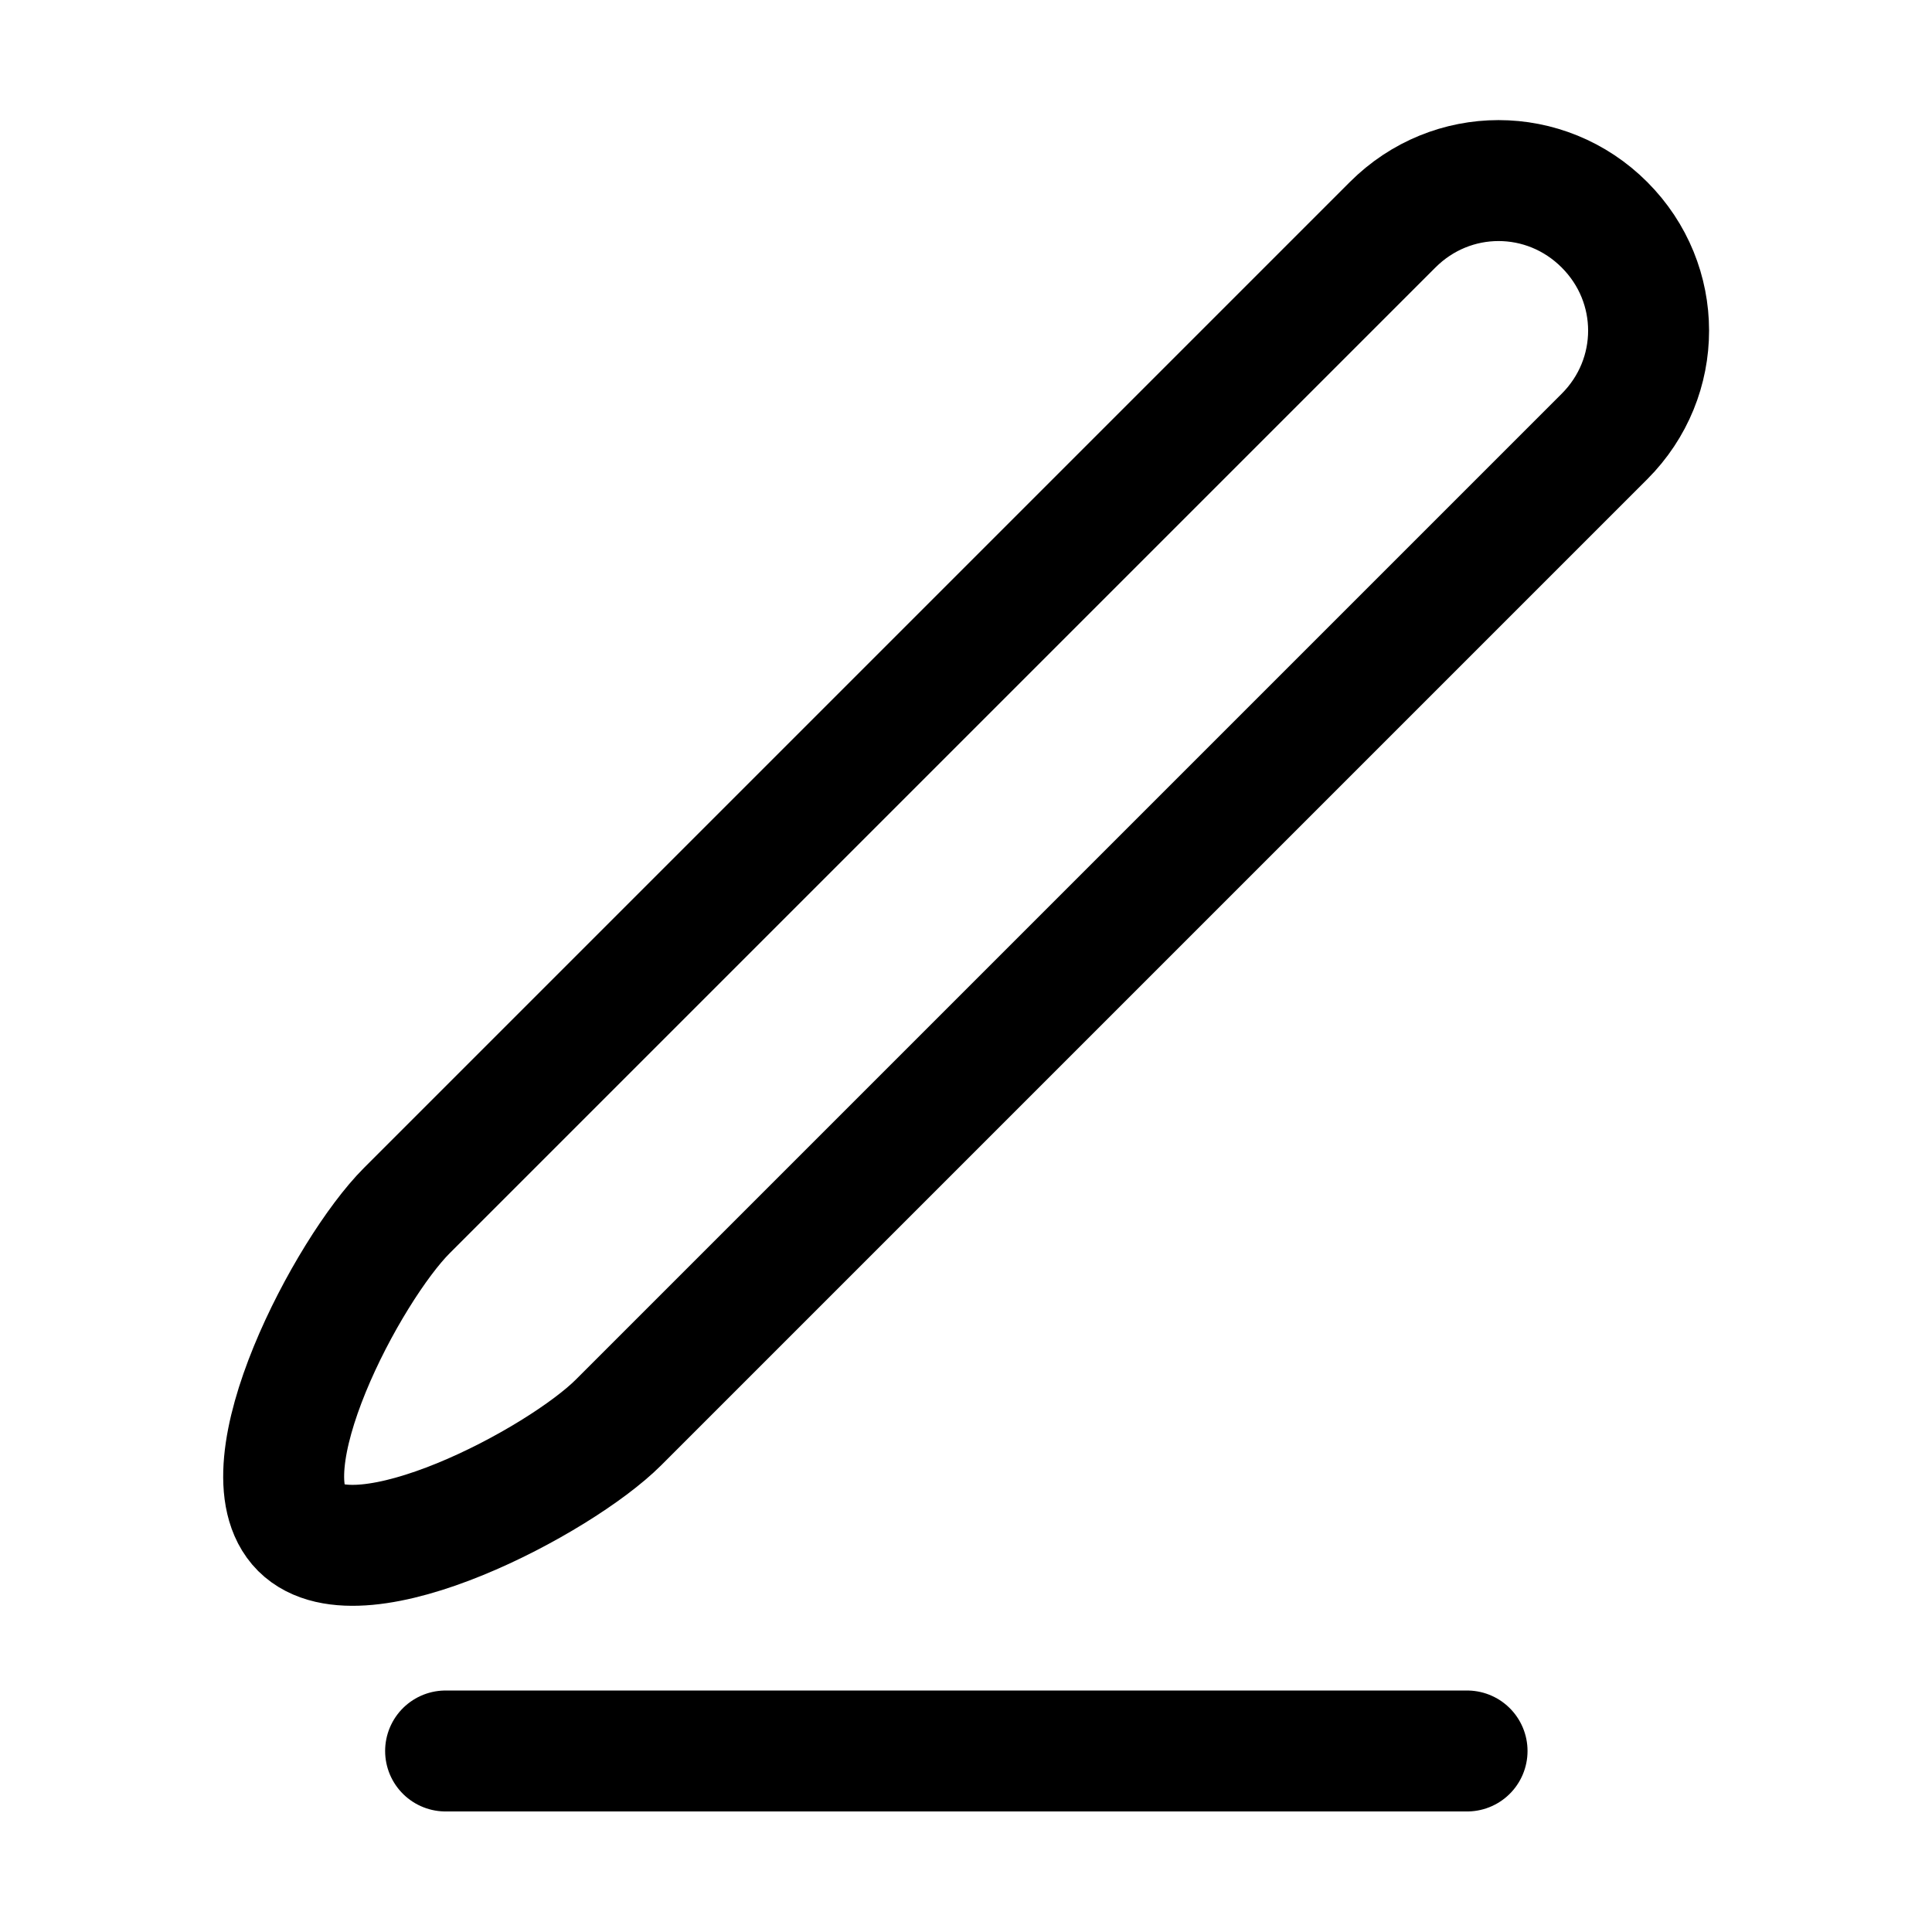
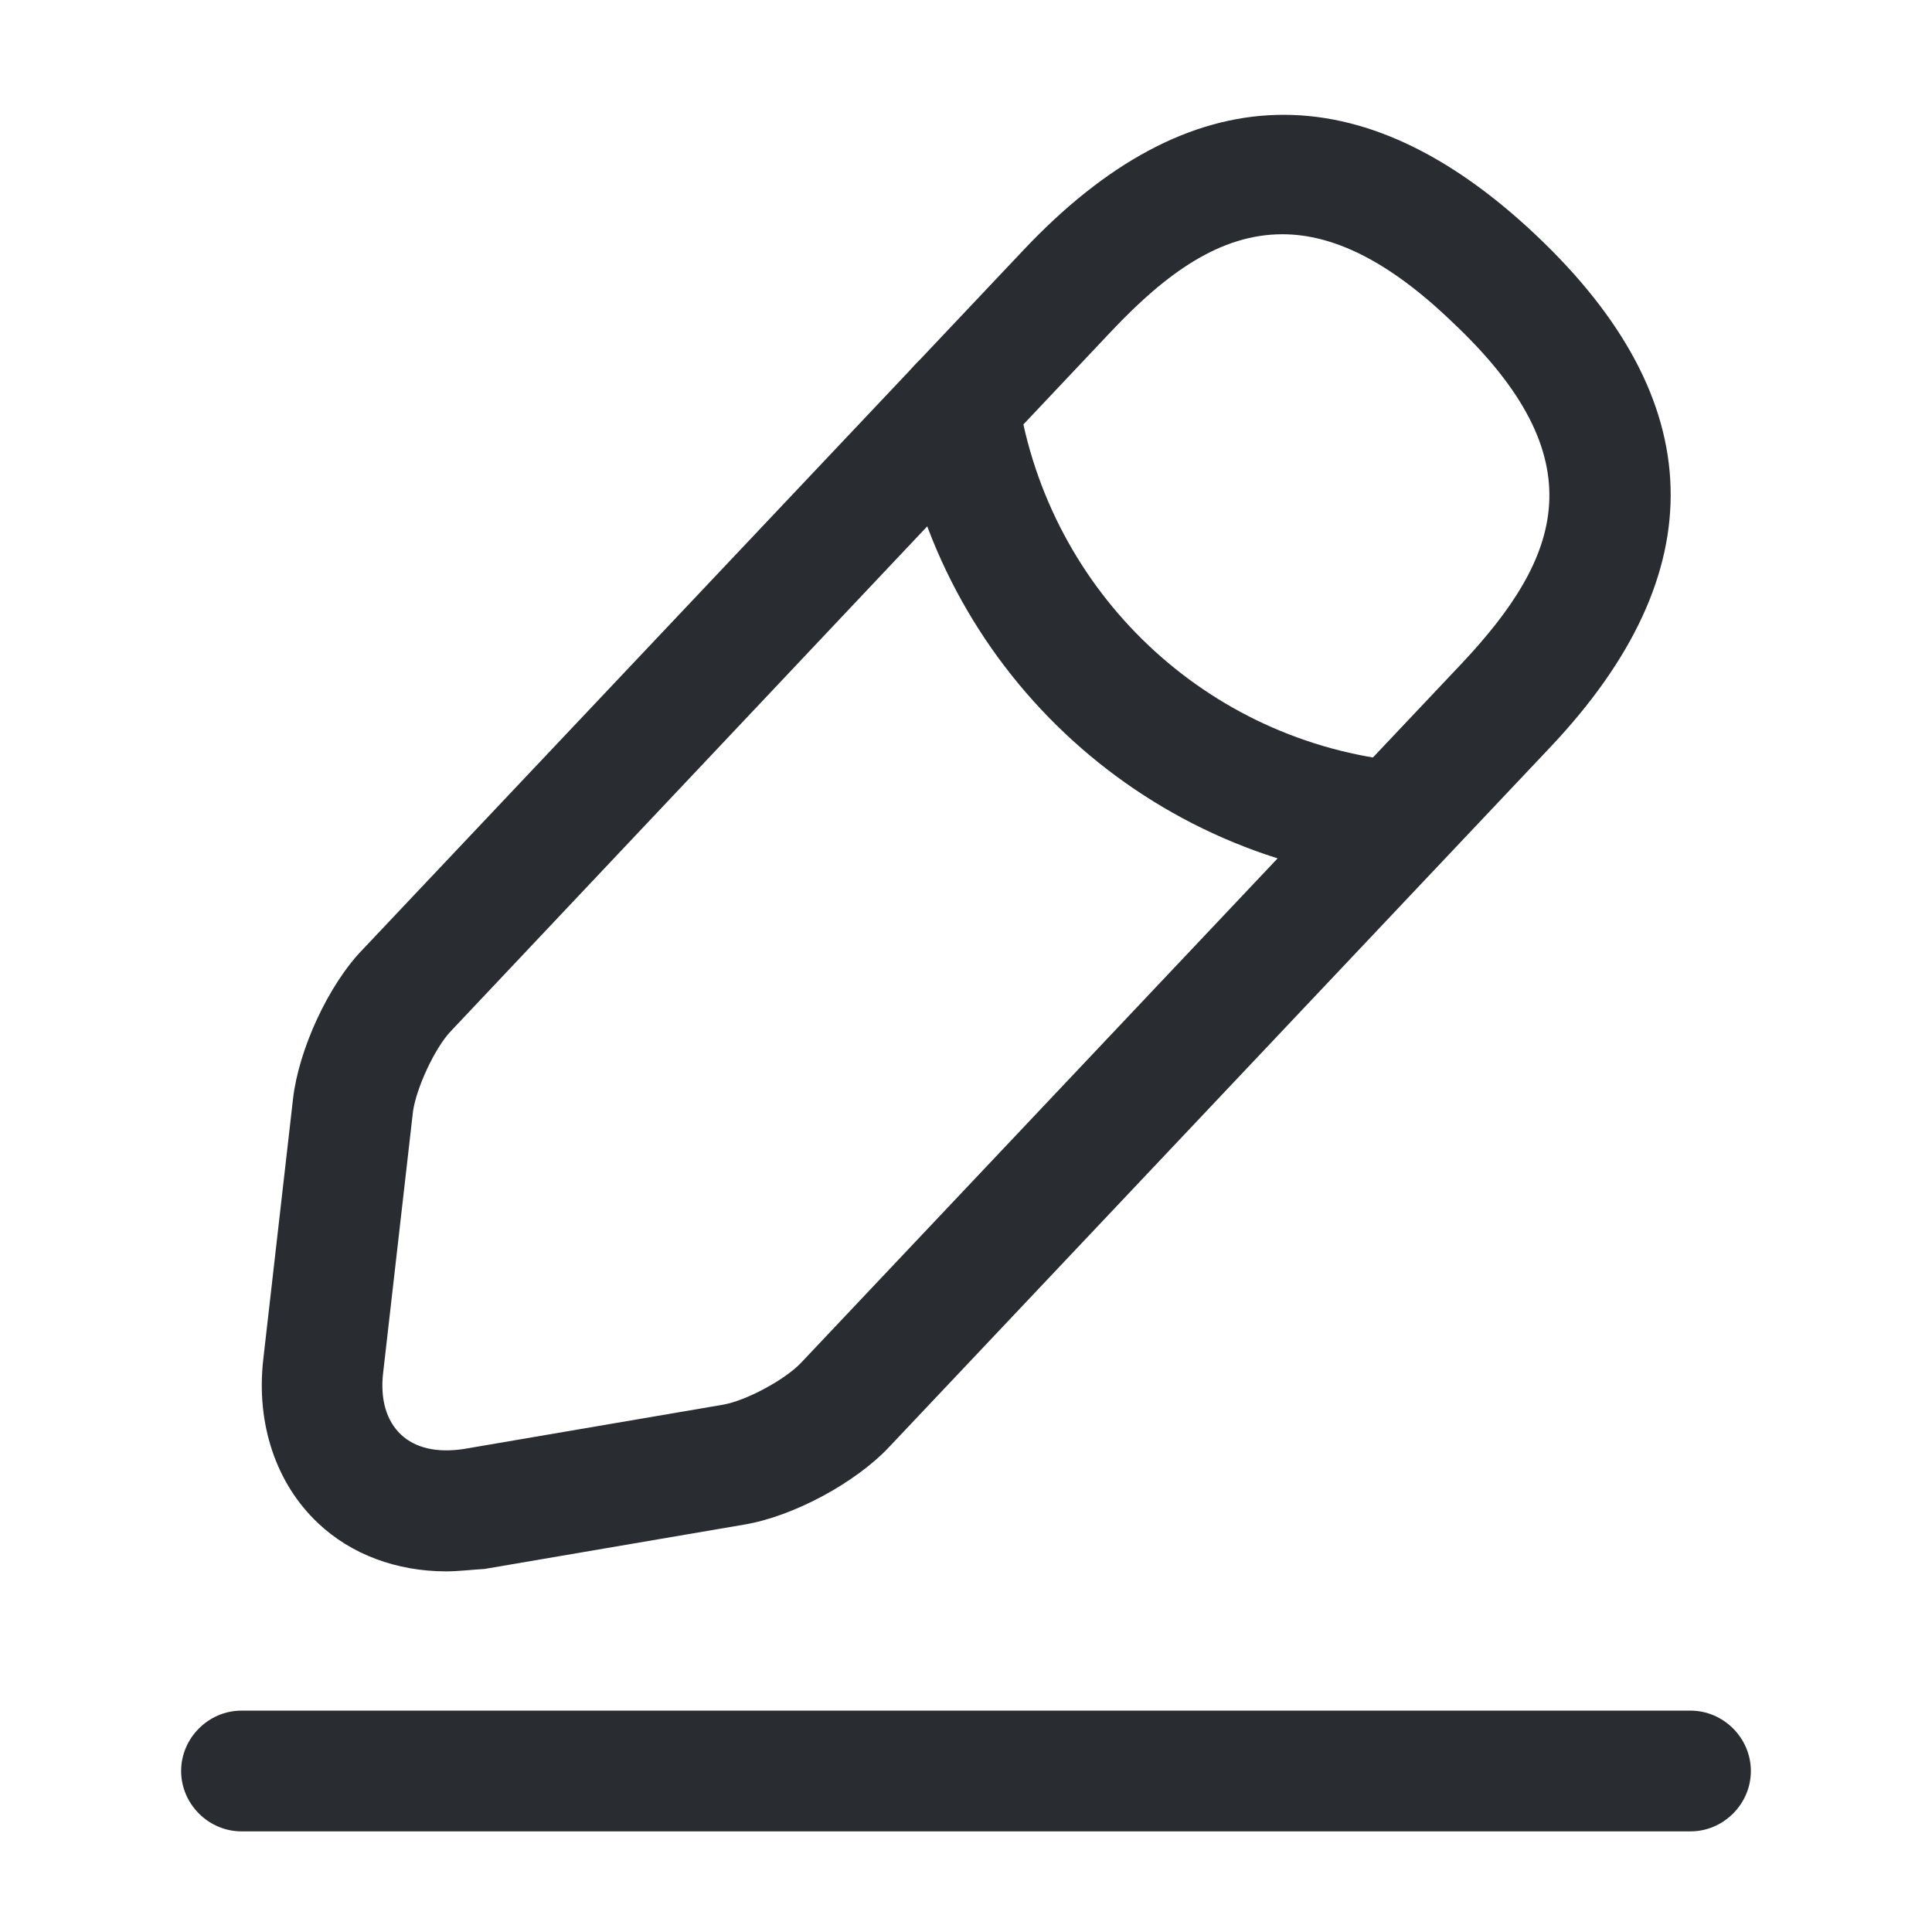
- <svg xmlns="http://www.w3.org/2000/svg" width="24mm" height="24mm" viewBox="0 0 4.233 4.233" version="1.1" id="svg839">
-   <defs id="defs833" />
-   <g id="layer1" transform="translate(73.40488,-1.965123)">
-     <g id="g1564">
-       <g id="g4067" transform="translate(8.2194025e-4)">
-         <g id="g7841">
-           <g id="g7841-3" transform="translate(-1.8848453e-6,5.169554e-4)">
-             <g id="g8091">
-               <g id="g8578">
-                 <g id="g5182">
-                   <g id="g3944">
-                     <g id="g4213" transform="translate(-0.2253847)">
-                       <path id="rect4206" style="fill:none;stroke:#000000;stroke-width:0.265;stroke-linecap:round;stroke-linejoin:round;stroke-miterlimit:4;stroke-dasharray:none;paint-order:markers fill stroke" d="m -69.665,2.457 c 0.129,0.129 0.129,0.335 10e-7,0.464 l -2.16,2.16 c -0.129,0.129 -0.567,0.36 -0.696,0.232 -0.129,-0.129 0.103,-0.567 0.232,-0.696 l 2.16,-2.16 c 0.129,-0.129 0.335,-0.129 0.464,-4e-7 z" />
-                       <path style="fill:none;stroke:#000000;stroke-width:0.265;stroke-linecap:round;stroke-linejoin:round;stroke-miterlimit:4;stroke-dasharray:none;paint-order:markers fill stroke" d="m -72.204,5.801 h 2.238" id="path4209" />
-                     </g>
-                   </g>
-                 </g>
-               </g>
-             </g>
-           </g>
-         </g>
-       </g>
-     </g>
-   </g>
+ <svg xmlns="http://www.w3.org/2000/svg" width="24" height="24" viewBox="0 0 24 24" fill="none">
+   <path d="M5.54 19.52C4.93 19.52 4.36 19.31 3.95 18.92C3.43 18.43 3.18 17.69 3.27 16.89L3.64 13.65C3.71 13.04 4.08 12.23 4.51 11.79L12.72 3.1C14.77 0.93 16.91 0.87 19.08 2.92C21.25 4.97 21.31 7.11 19.26 9.28L11.05 17.97C10.63 18.42 9.85 18.84 9.24 18.94L6.02 19.49C5.85 19.5 5.7 19.52 5.54 19.52ZM15.93 2.91C15.16 2.91 14.49 3.39 13.81 4.11L5.6 12.81C5.4 13.02 5.17 13.52 5.13 13.81L4.76 17.05C4.72 17.38 4.8 17.65 4.98 17.82C5.16 17.99 5.43 18.05 5.76 18L8.98 17.45C9.27 17.4 9.75 17.14 9.95 16.93L18.16 8.24C19.4 6.92 19.85 5.7 18.04 4C17.24 3.23 16.55 2.91 15.93 2.91Z" fill="#292D32" />
+   <path d="M17.34 10.95C17.32 10.95 17.29 10.95 17.27 10.95C14.15 10.64 11.64 8.27 11.16 5.17C11.1 4.76 11.38 4.38 11.79 4.31C12.2 4.25 12.58 4.53 12.65 4.94C13.03 7.36 14.99 9.22 17.43 9.46C17.84 9.5 18.14 9.87 18.1 10.28C18.05 10.66 17.72 10.95 17.34 10.95Z" fill="#292D32" />
+   <path d="M21 22.75H3C2.59 22.75 2.25 22.41 2.25 22C2.25 21.59 2.59 21.25 3 21.25H21C21.41 21.25 21.75 21.59 21.75 22C21.75 22.41 21.41 22.75 21 22.75Z" fill="#292D32" />
</svg>
